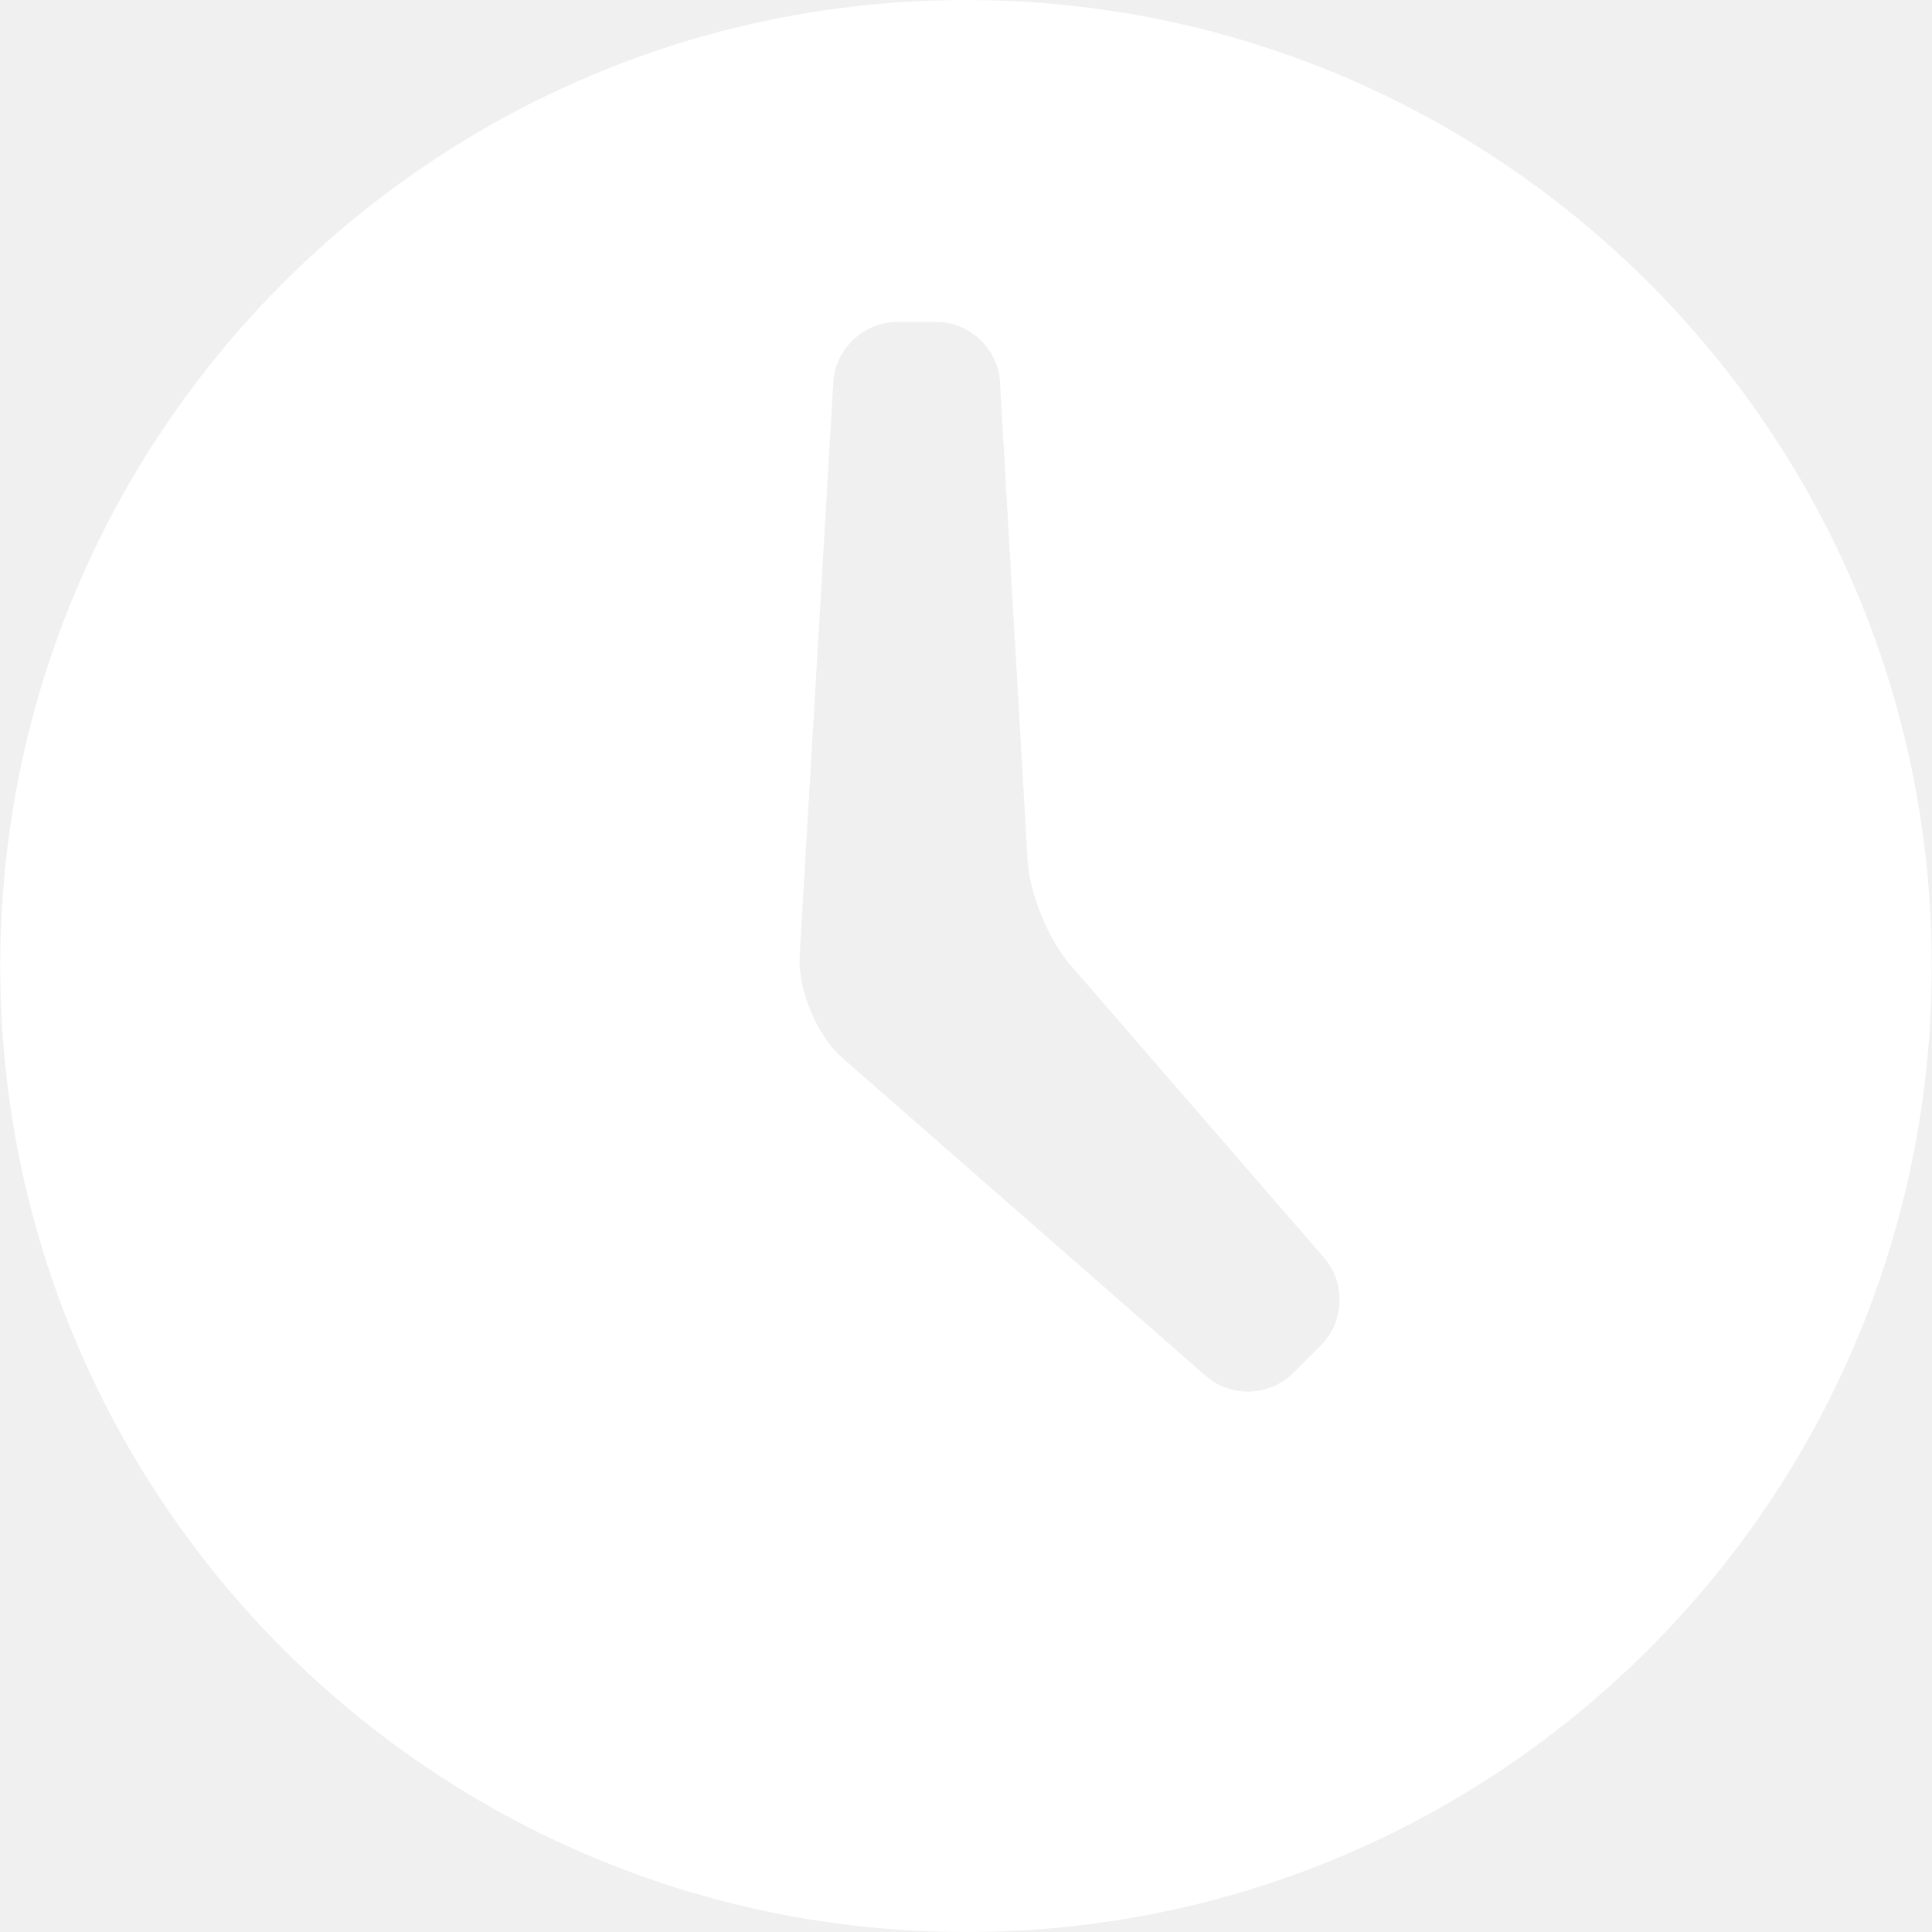
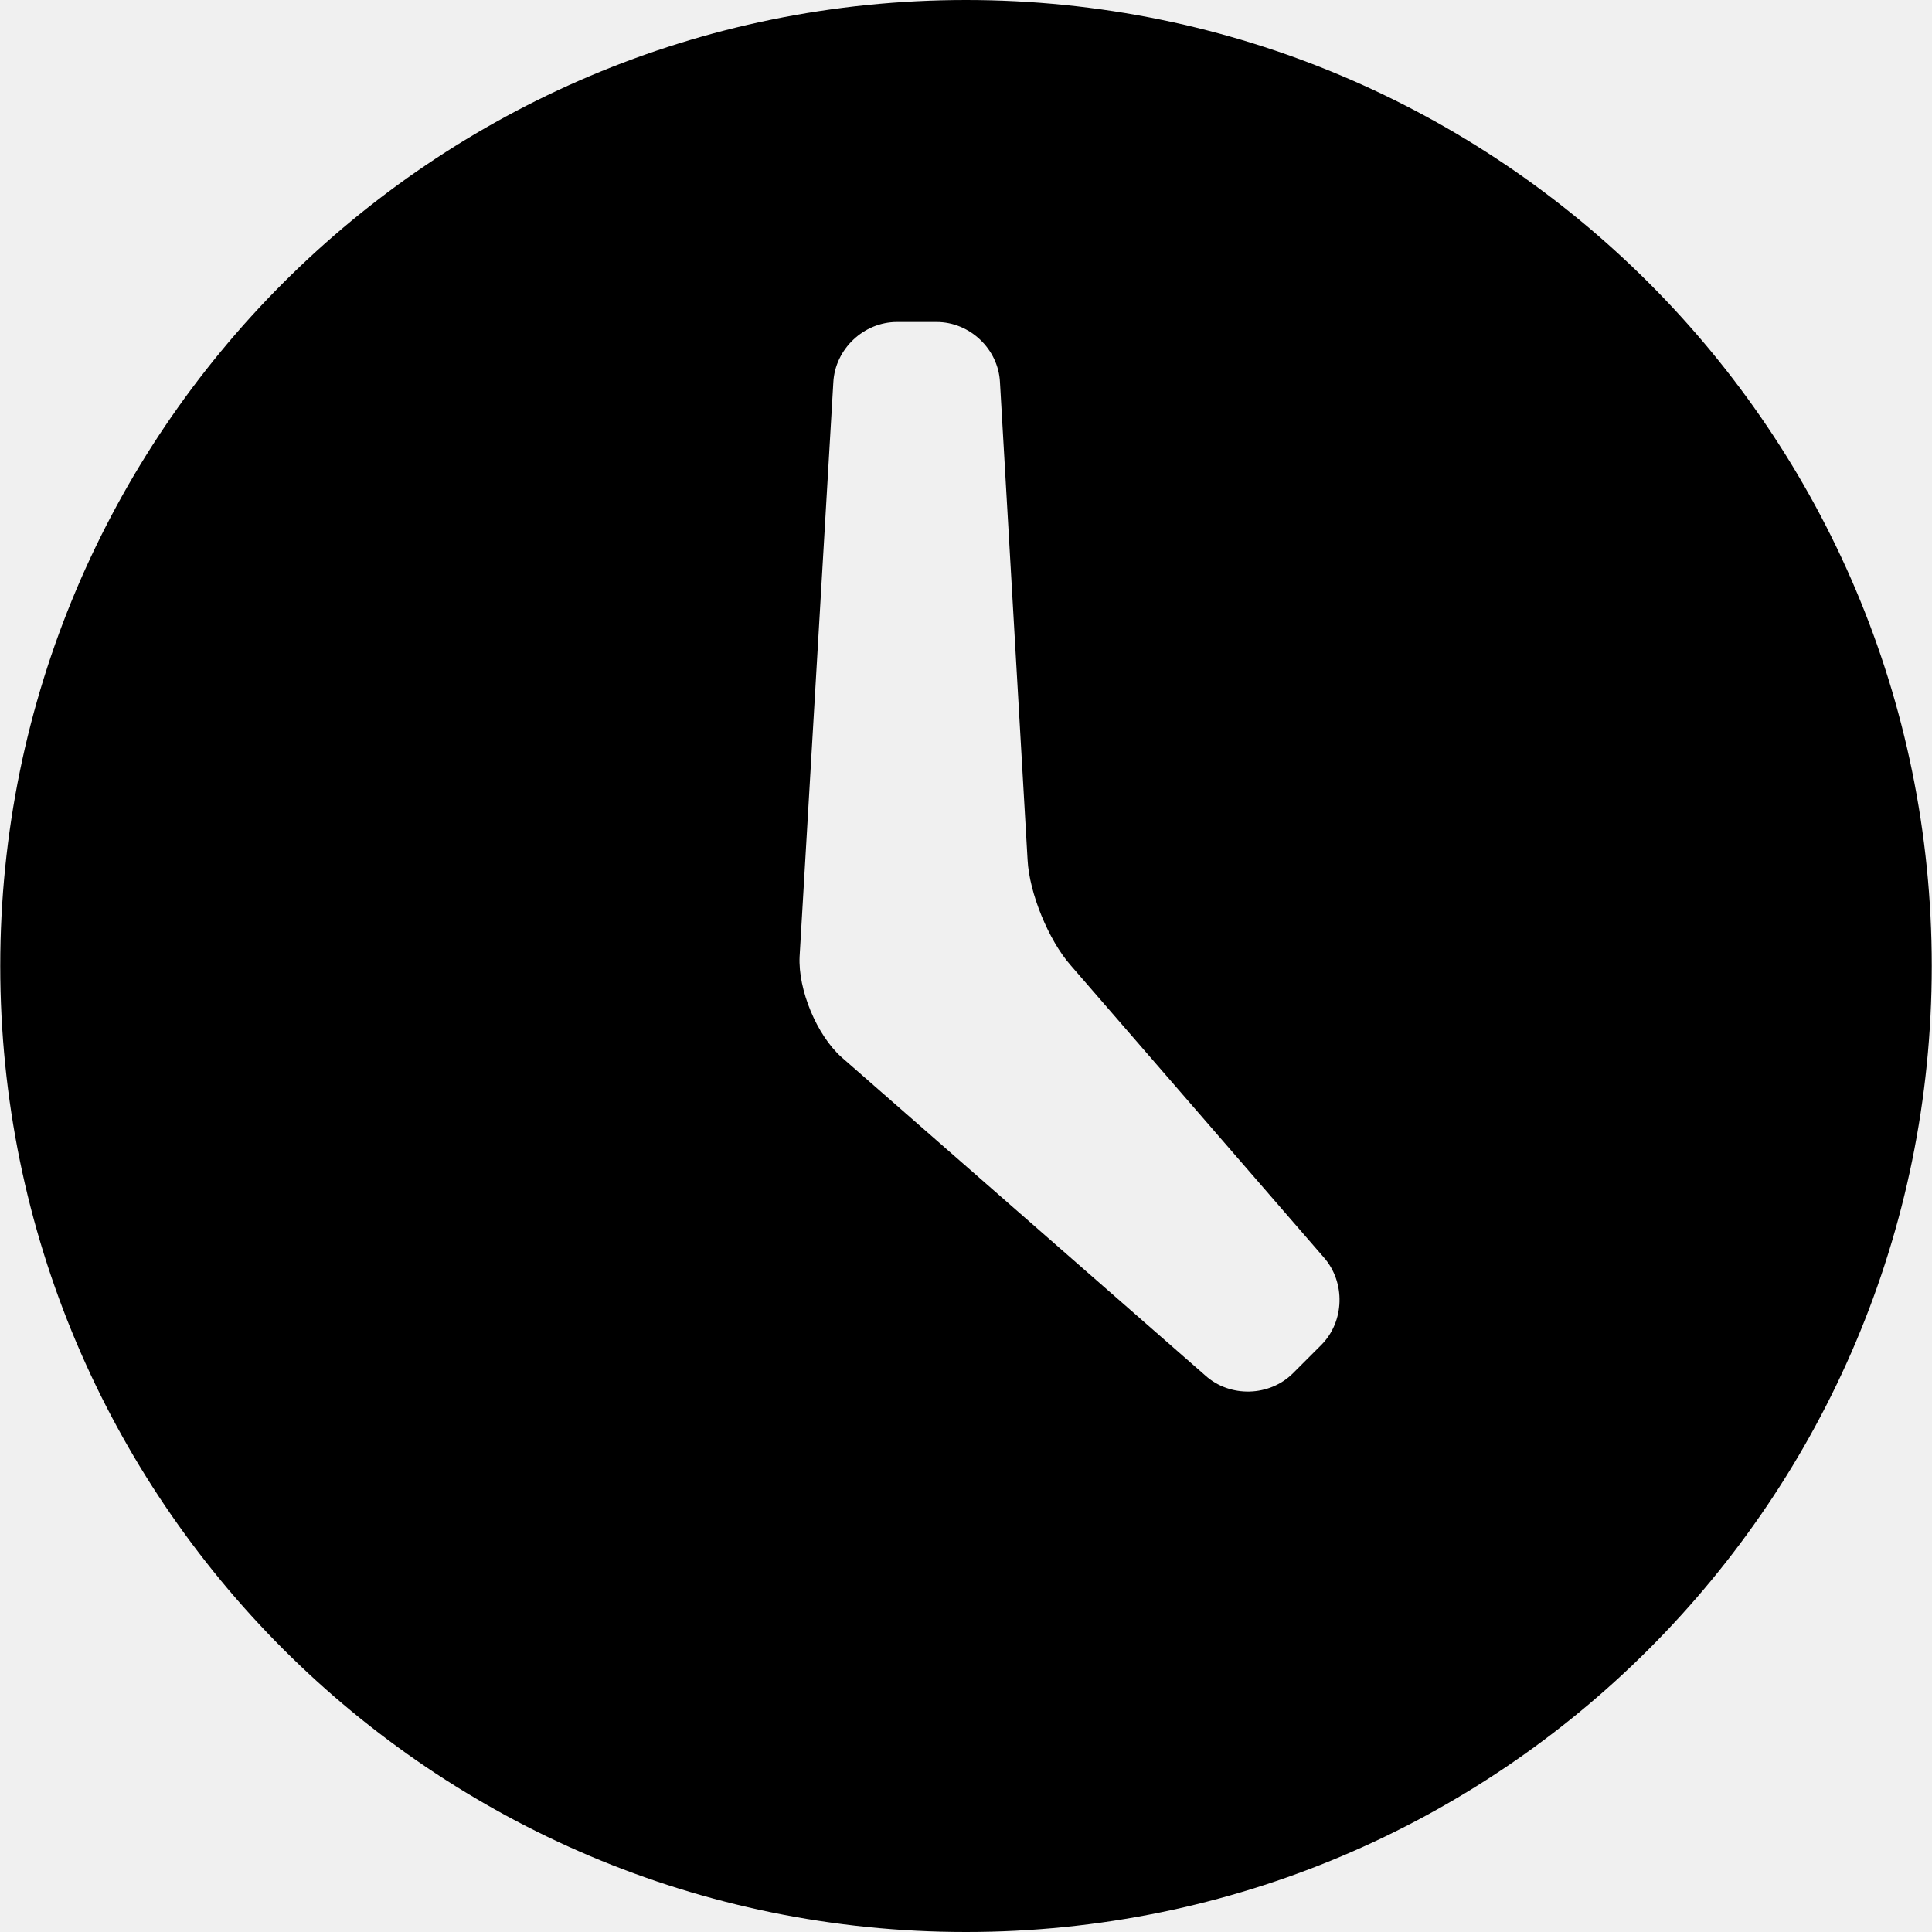
<svg xmlns="http://www.w3.org/2000/svg" enable-background="new 0 0 24 24" height="24px" id="Layer_1" version="1.1" viewBox="0 0 24 24" width="24px" xml:space="preserve">
  <g>
    <g>
-       <path clip-rule="evenodd" d="M12,0C5.375,0,0.003,5.373,0.003,12c0,6.627,5.372,12,11.997,12    c6.626,0,11.997-5.373,11.997-12C23.997,5.373,18.626,0,12,0z M16.412,16.709l-0.35,0.35c-0.291,0.291-0.782,0.305-1.088,0.029    l-4.52-3.955c-0.308-0.275-0.541-0.838-0.521-1.25l0.419-7.134C10.374,4.336,10.729,4,11.142,4h0.493    c0.413,0,0.767,0.336,0.787,0.748l0.343,5.934c0.021,0.413,0.262,1,0.535,1.309l3.144,3.628    C16.717,15.928,16.704,16.418,16.412,16.709z" fill-rule="evenodd" fill="#ffffff" />
+       <path clip-rule="evenodd" d="M12,0C5.375,0,0.003,5.373,0.003,12c0,6.627,5.372,12,11.997,12    c6.626,0,11.997-5.373,11.997-12C23.997,5.373,18.626,0,12,0z M16.412,16.709l-0.35,0.35c-0.291,0.291-0.782,0.305-1.088,0.029    l-4.52-3.955c-0.308-0.275-0.541-0.838-0.521-1.25l0.419-7.134C10.374,4.336,10.729,4,11.142,4h0.493    c0.413,0,0.767,0.336,0.787,0.748l0.343,5.934c0.021,0.413,0.262,1,0.535,1.309l3.144,3.628    C16.717,15.928,16.704,16.418,16.412,16.709z" fill-rule="evenodd" fill="#000000" />
    </g>
  </g>
</svg>
